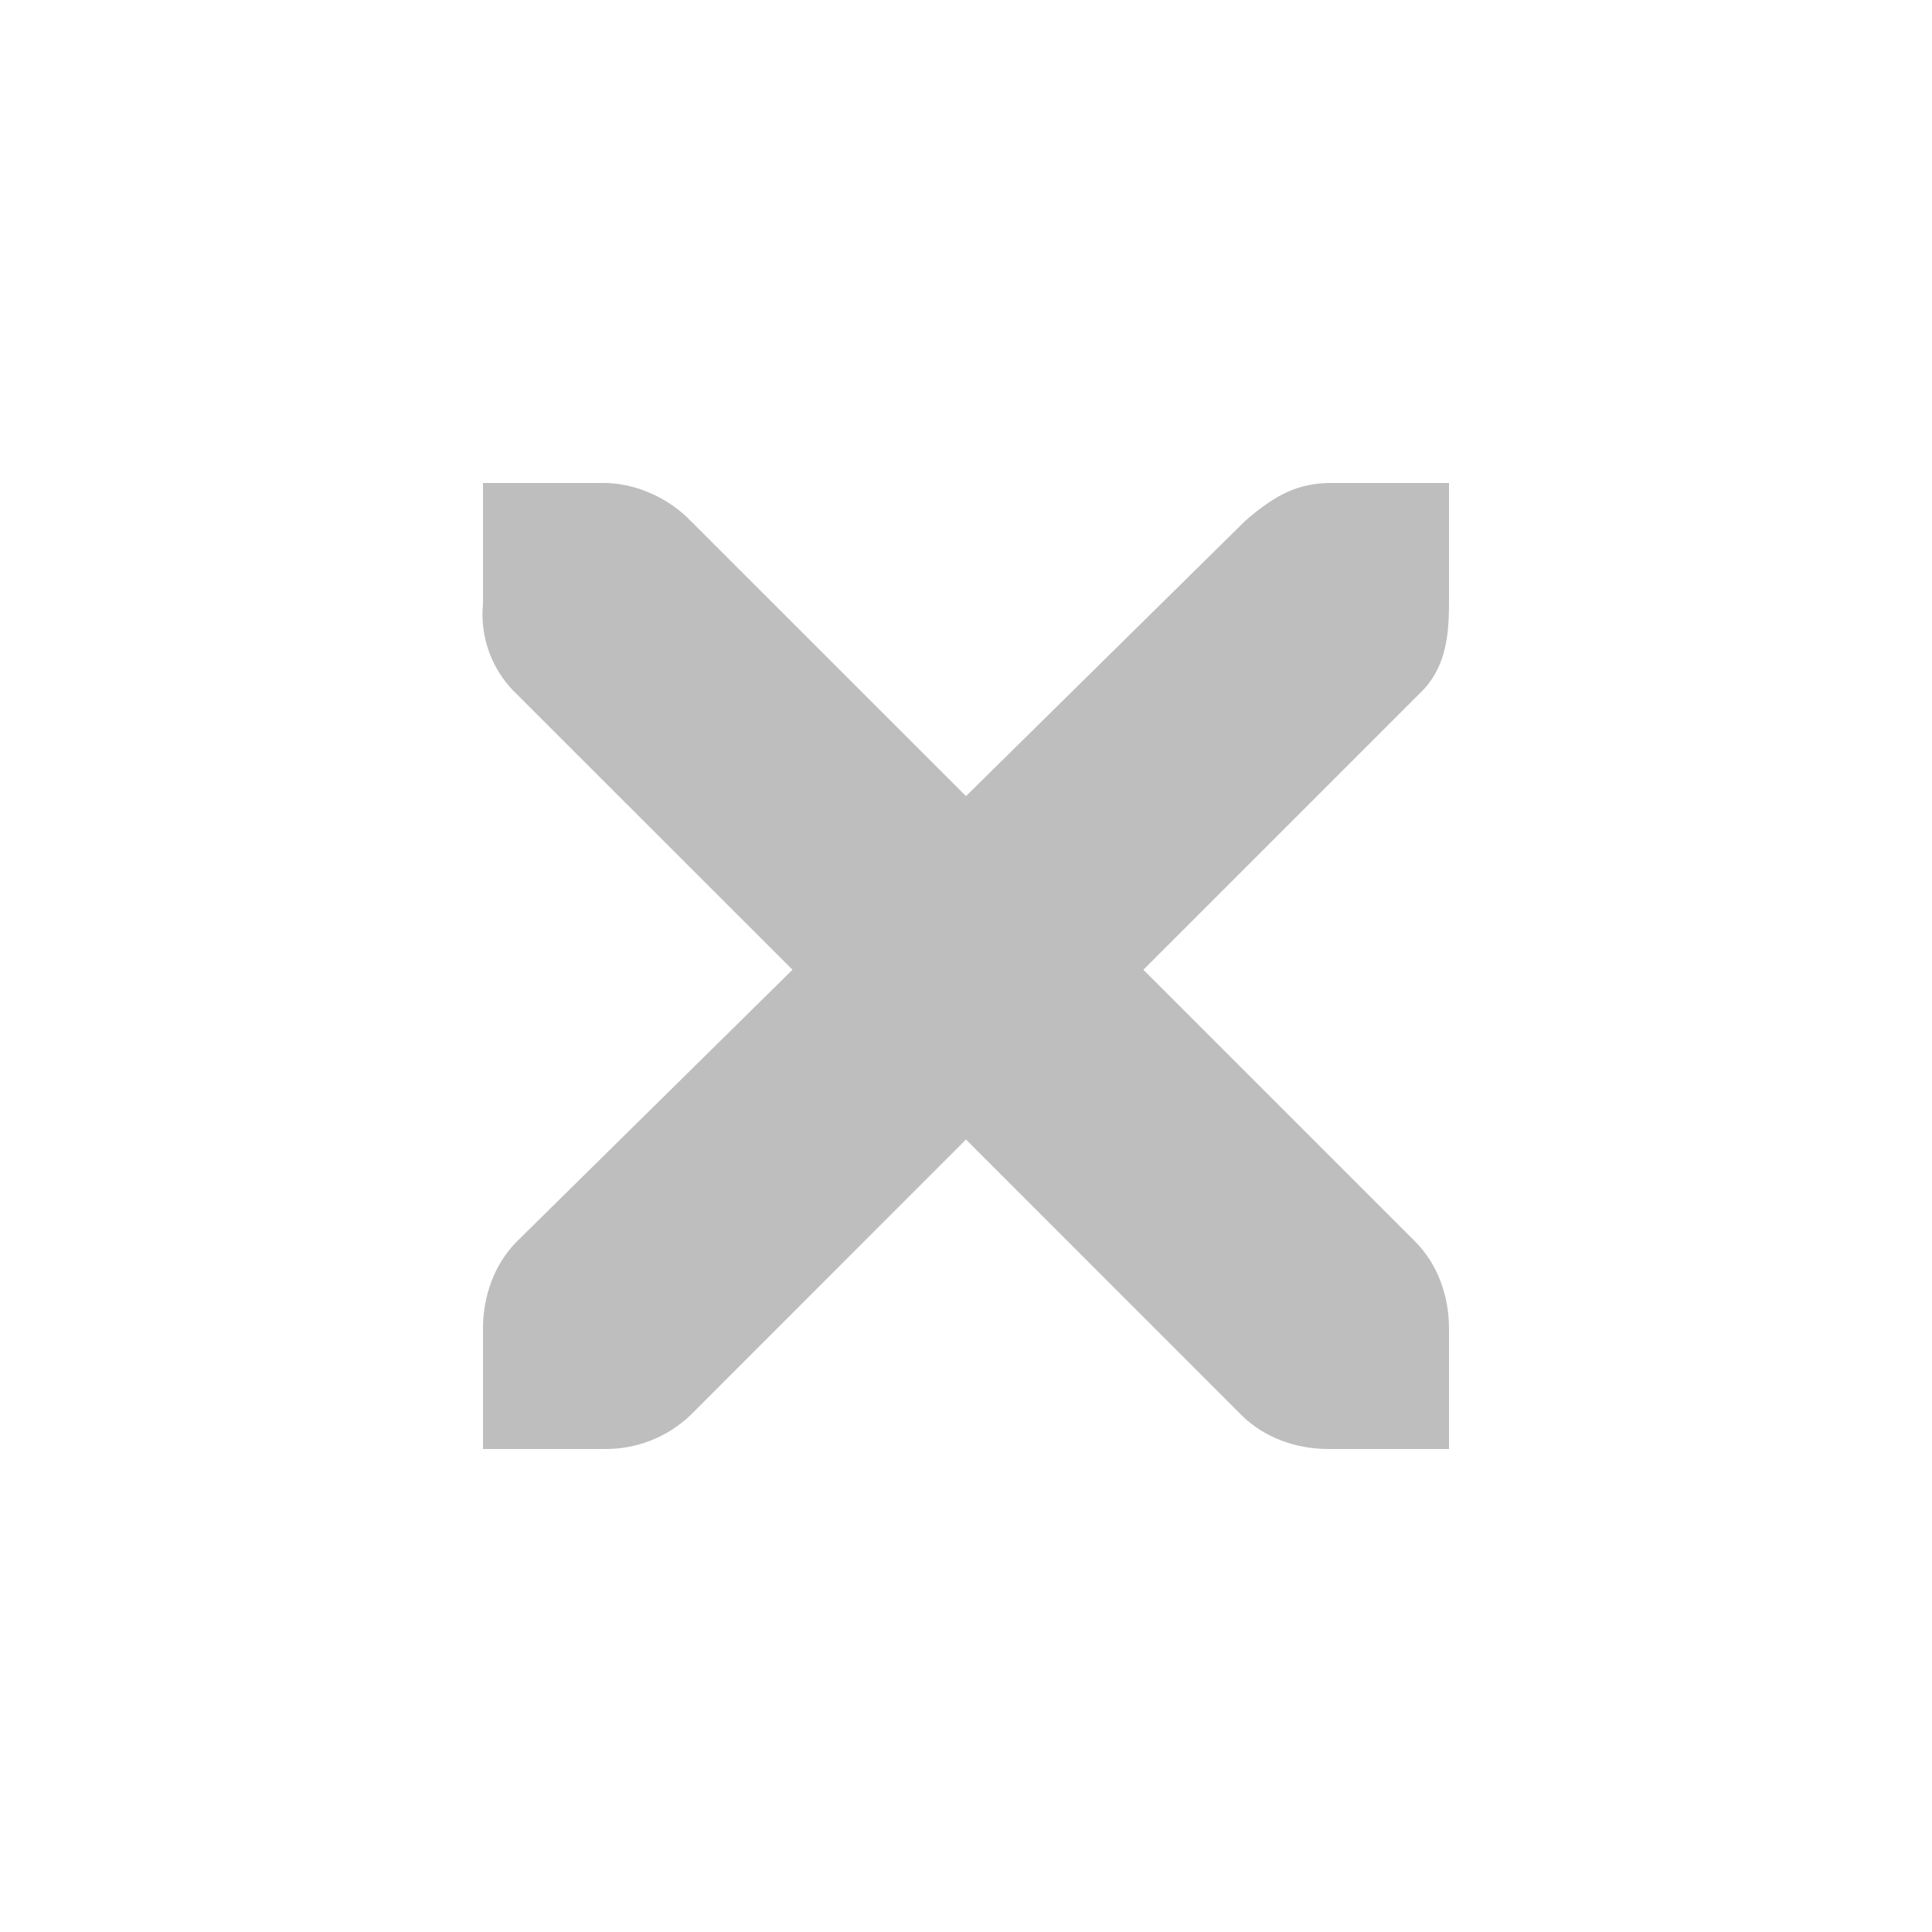
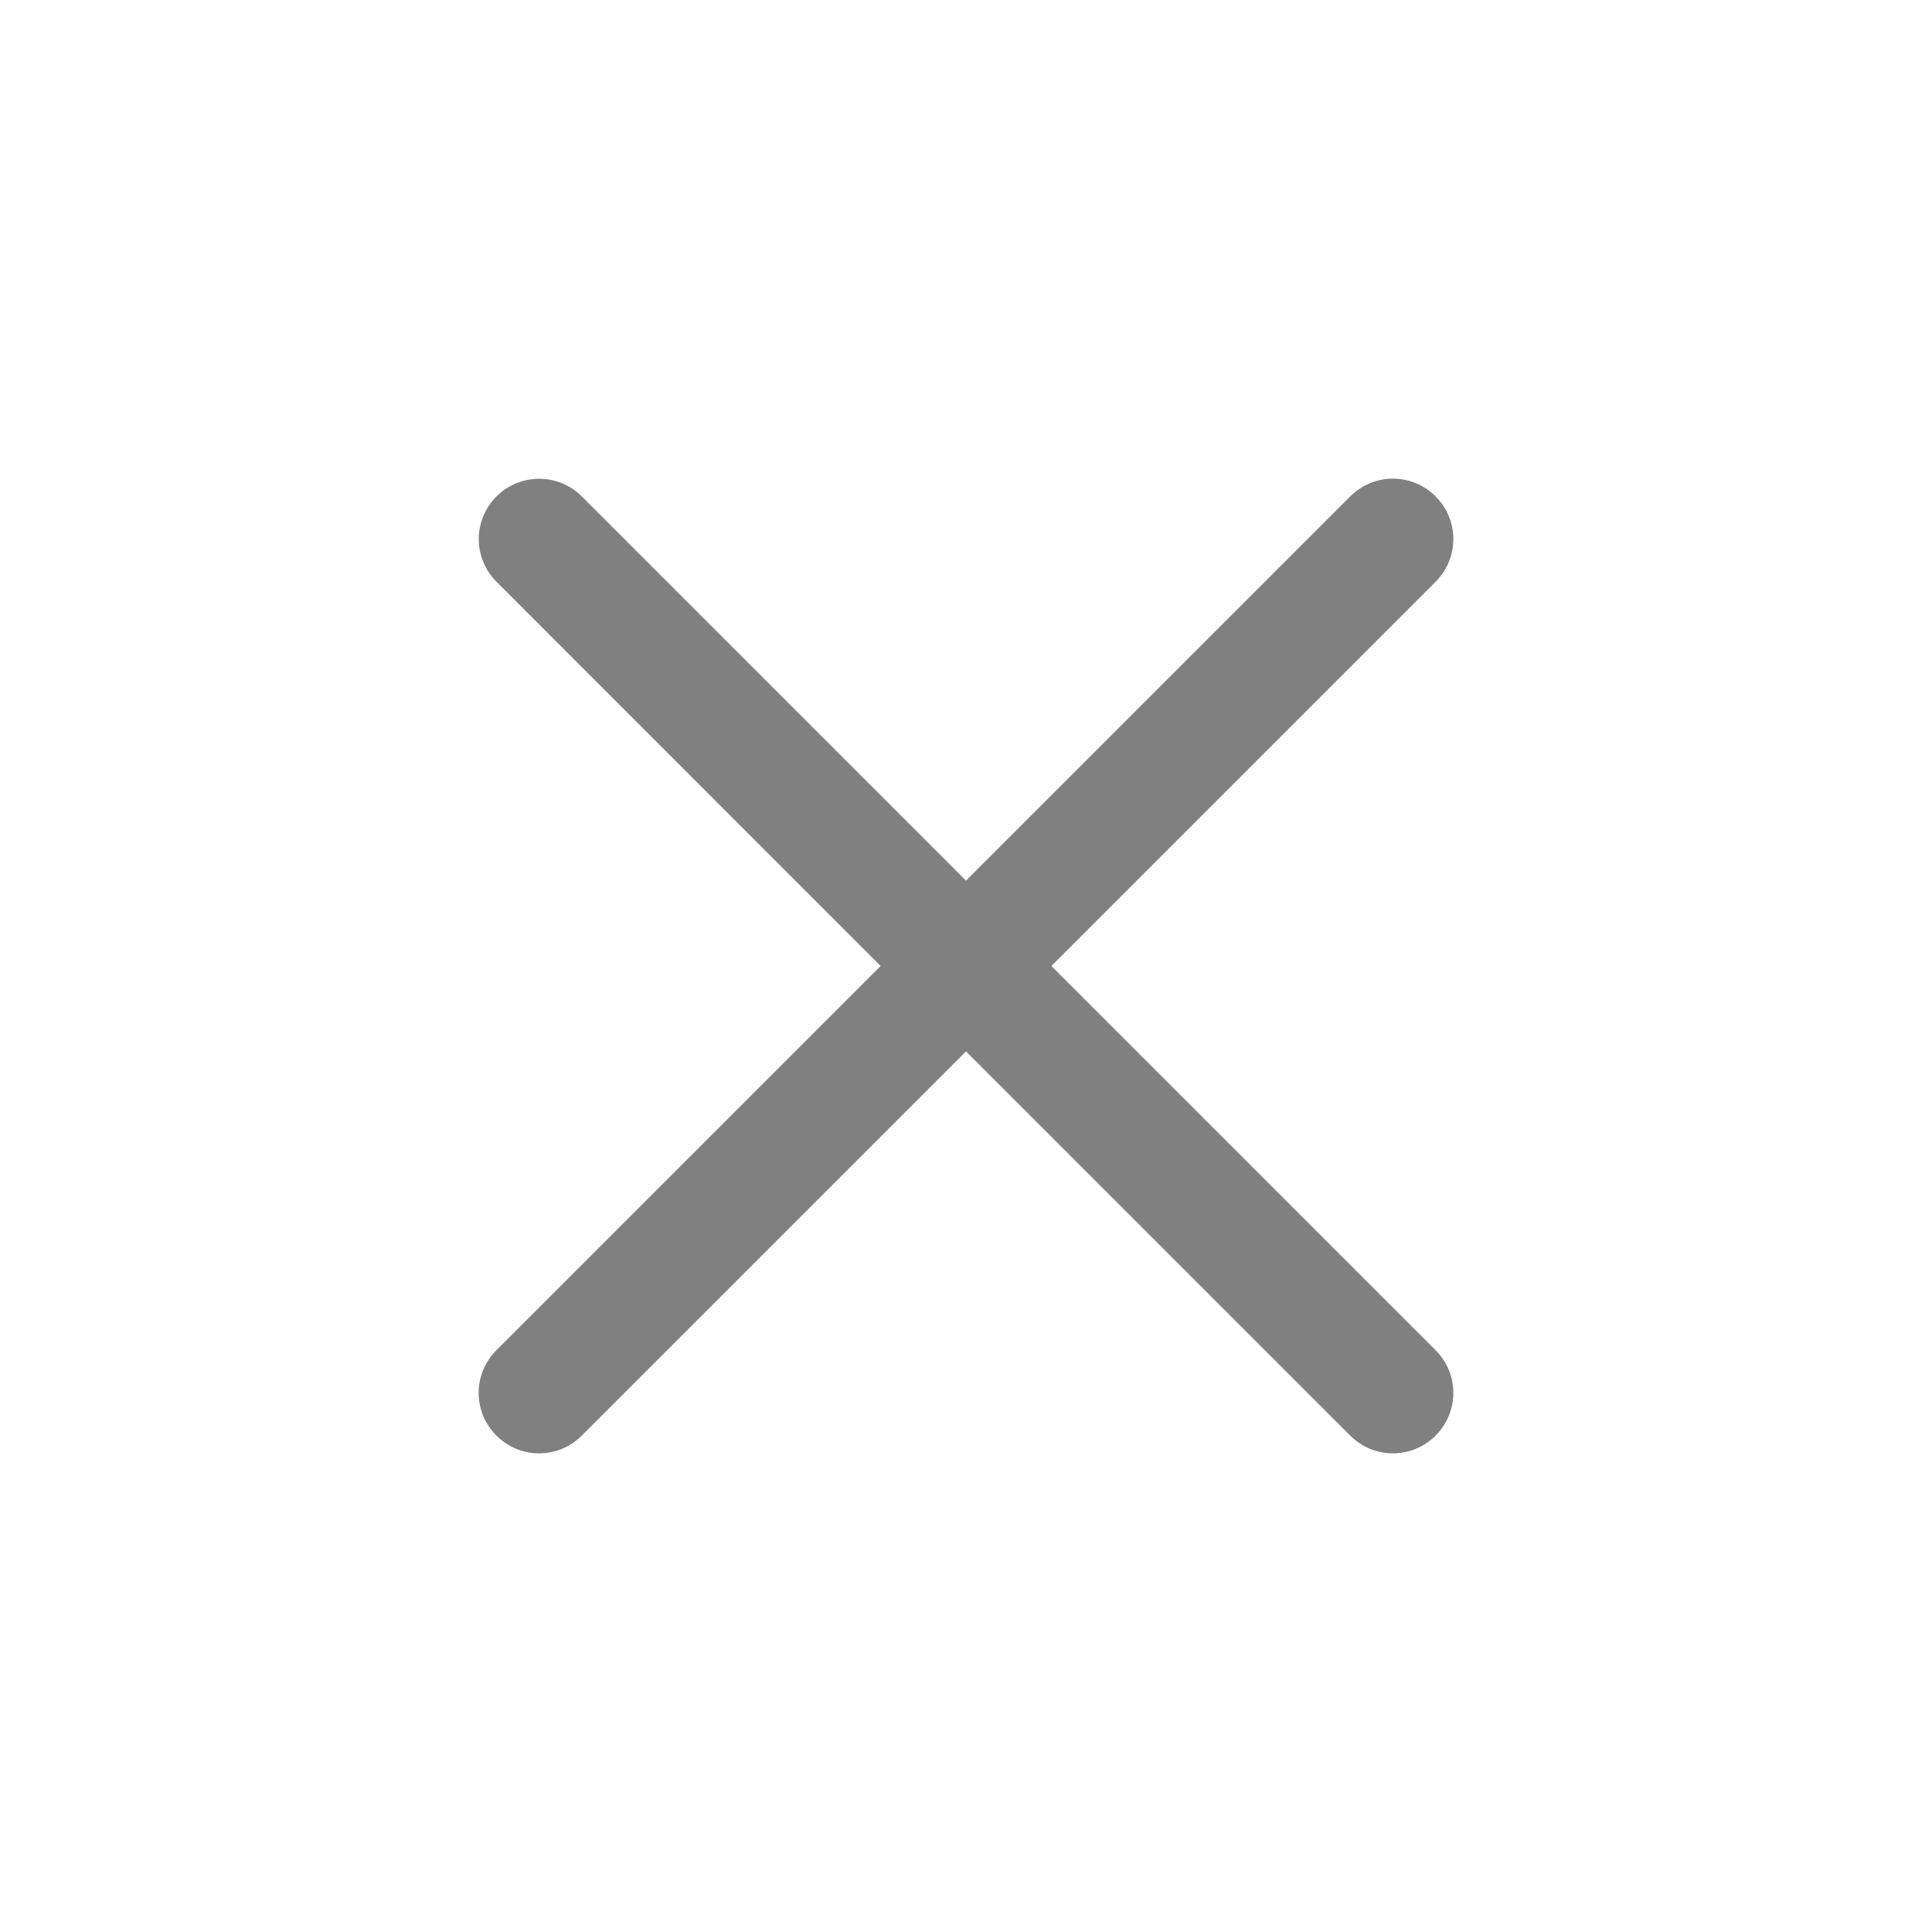
- <svg xmlns="http://www.w3.org/2000/svg" height="16" width="16">
-   <g style="display:inline">
-     <path d="M45 764h1.031c.255.011.51.129.688.313l2.281 2.28 2.313-2.28c.265-.231.446-.306.687-.313h1v1c0 .286-.034.55-.25.75l-2.281 2.281 2.25 2.25c.188.188.281.454.281.719v1h-1c-.265 0-.53-.093-.719-.281L49 769.437l-2.281 2.282A1.015 1.015 0 0 1 46 772h-1v-1c0-.265.093-.53.281-.719l2.282-2.25-2.282-2.281A.909.909 0 0 1 45 765v-1z" style="font-size:medium;font-style:normal;font-variant:normal;font-weight:400;font-stretch:normal;text-indent:0;text-align:start;text-decoration:none;line-height:normal;letter-spacing:normal;word-spacing:normal;text-transform:none;direction:ltr;block-progression:tb;writing-mode:lr-tb;text-anchor:start;color:#bebebe;fill:#bebebe;fill-opacity:1;fill-rule:nonzero;stroke:none;stroke-width:1.781;marker:none;visibility:visible;display:inline;overflow:visible;enable-background:new;font-family:Andale Mono;-inkscape-font-specification:Andale Mono" transform="translate(-41 -760)" />
-   </g>
+ <svg xmlns="http://www.w3.org/2000/svg" width="16" height="16" viewBox="0 0 16 16" fill="#808080" version="1.1" id="svg4">
+   <defs id="defs8" />
+   <path d="m 4.465,3.965 c -0.128,0 -0.256,0.049 -0.353,0.146 -0.196,0.196 -0.196,0.511 0,0.707 L 7.293,8 l -3.182,3.182 c -0.196,0.196 -0.196,0.511 0,0.707 0.196,0.196 0.511,0.196 0.707,0 l 3.182,-3.182 3.182,3.182 c 0.196,0.196 0.511,0.196 0.707,0 0.196,-0.196 0.196,-0.511 0,-0.707 L 8.707,8 l 3.182,-3.182 c 0.196,-0.196 0.196,-0.511 0,-0.707 -0.196,-0.196 -0.511,-0.196 -0.707,0 l -3.182,3.182 -3.182,-3.182 C 4.72,4.013 4.593,3.965 4.465,3.965 Z" id="path2928" />
</svg>
